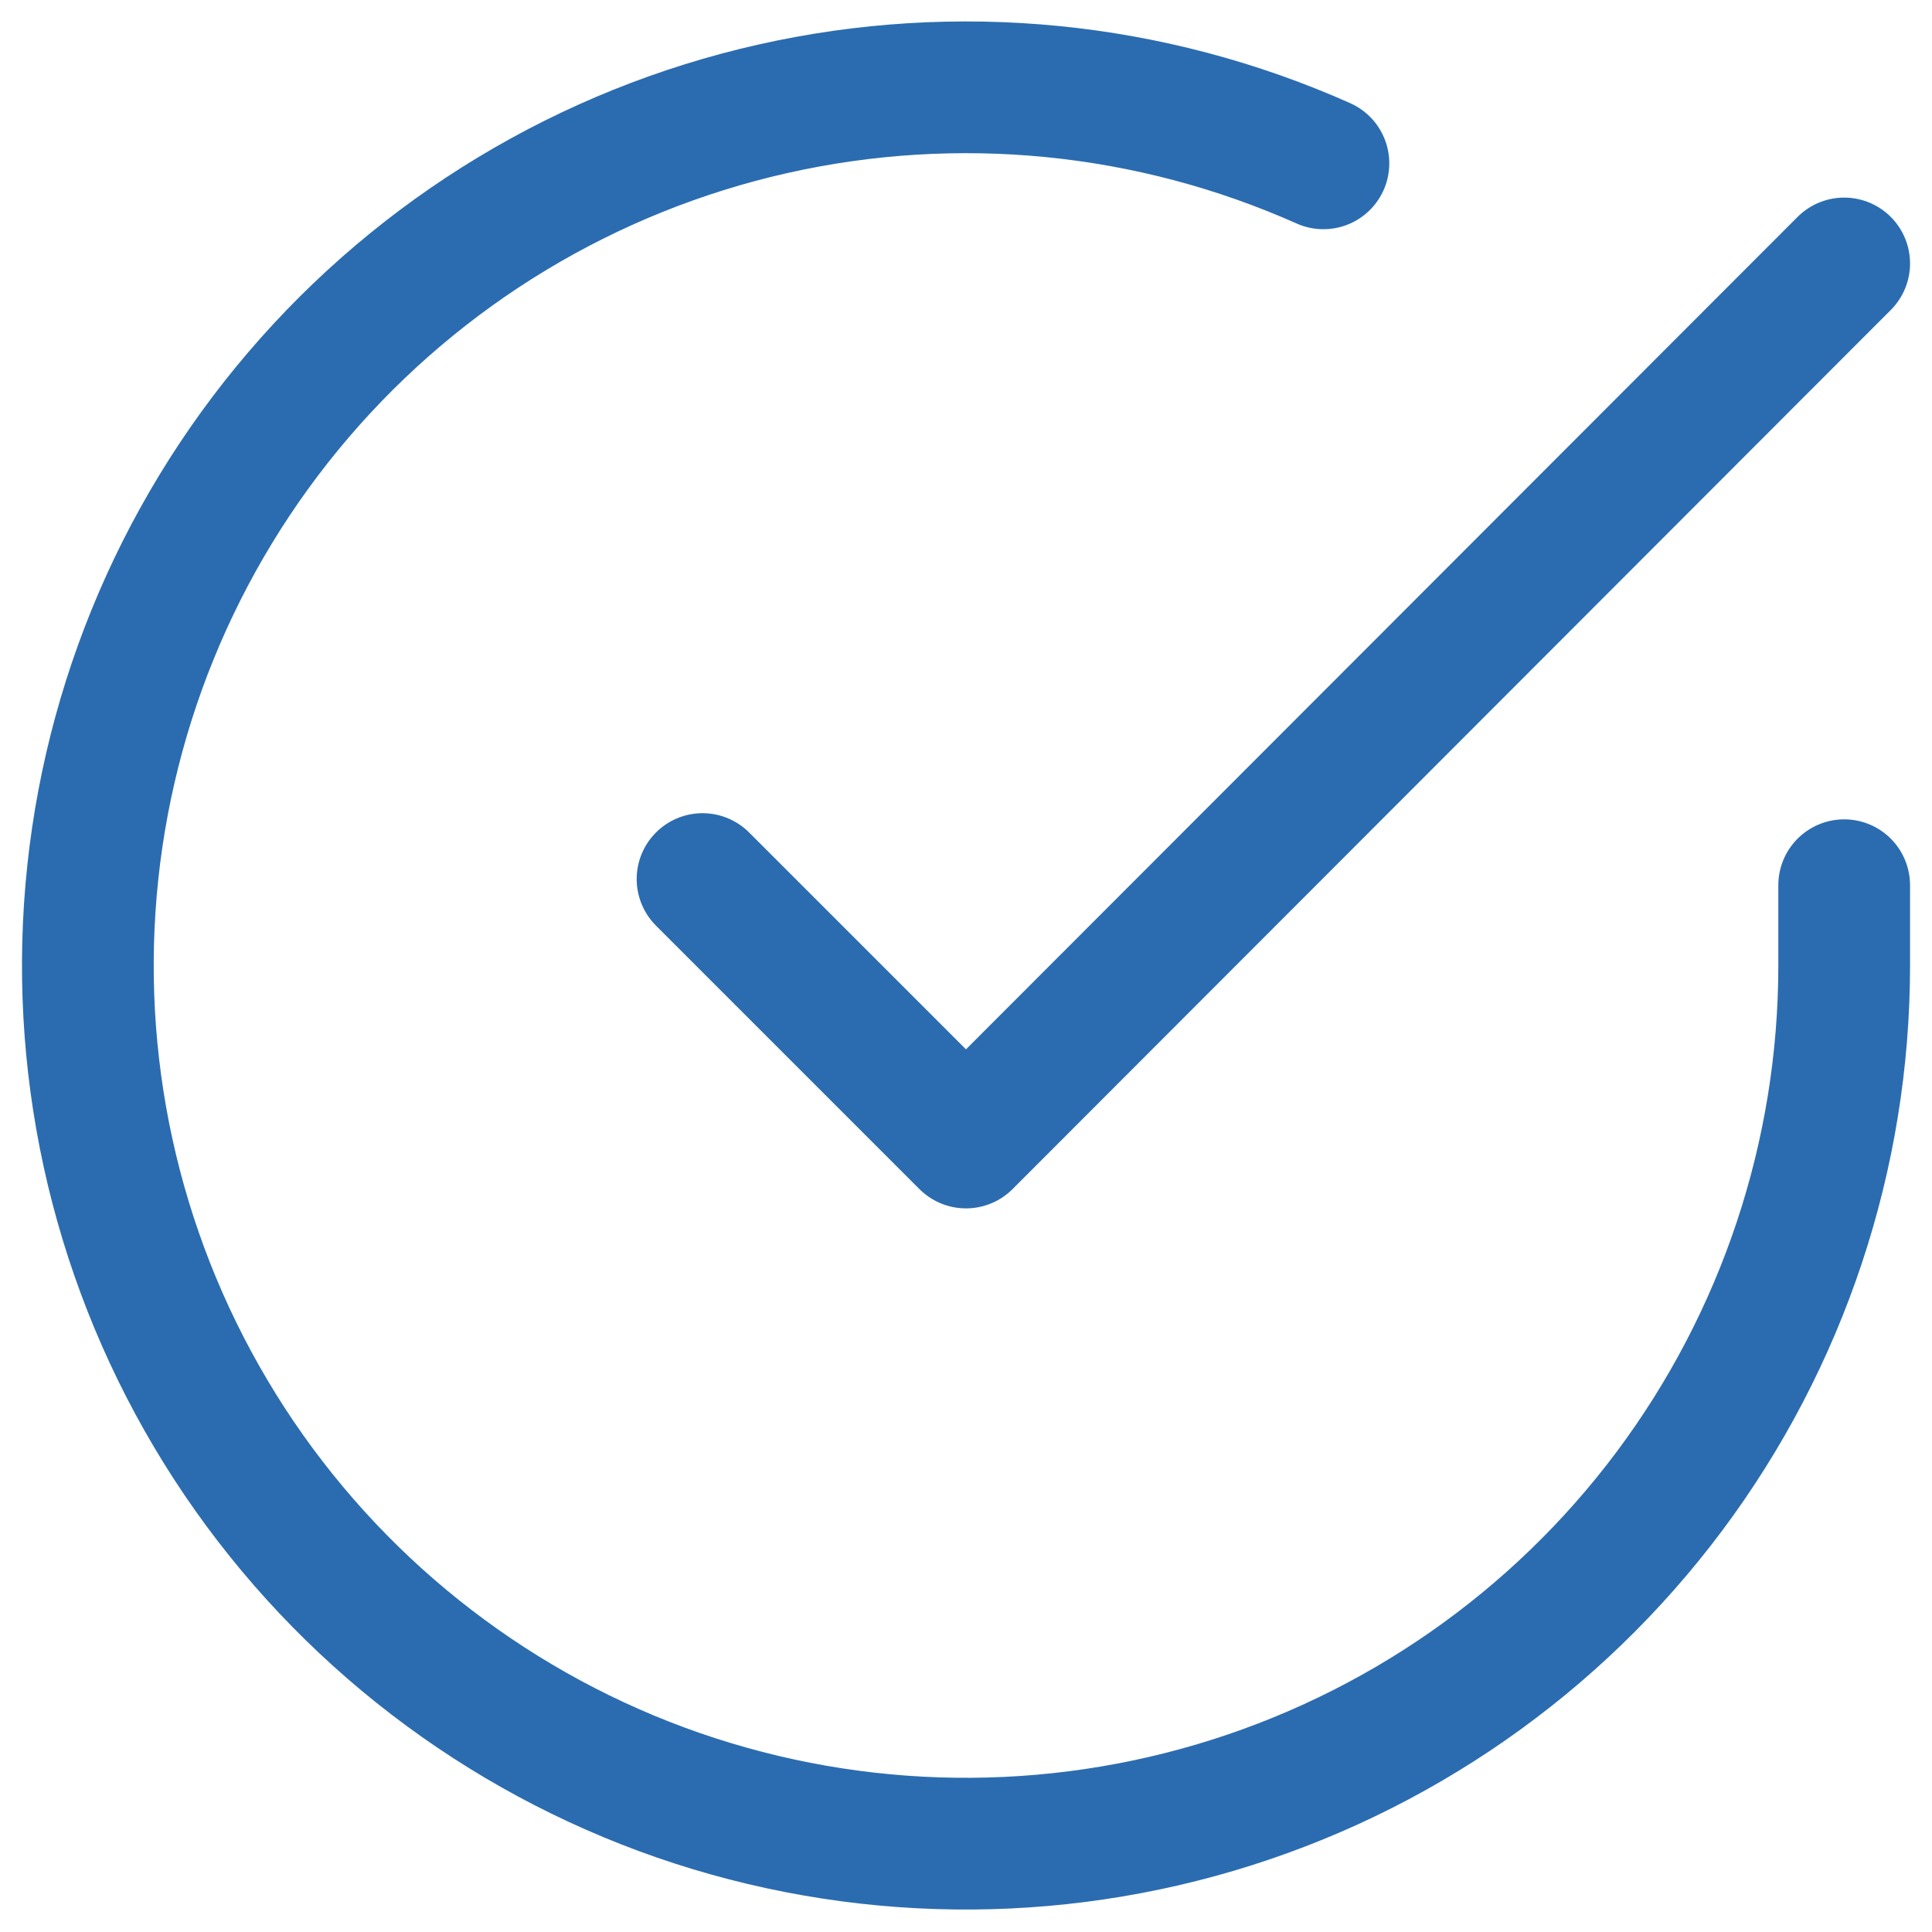
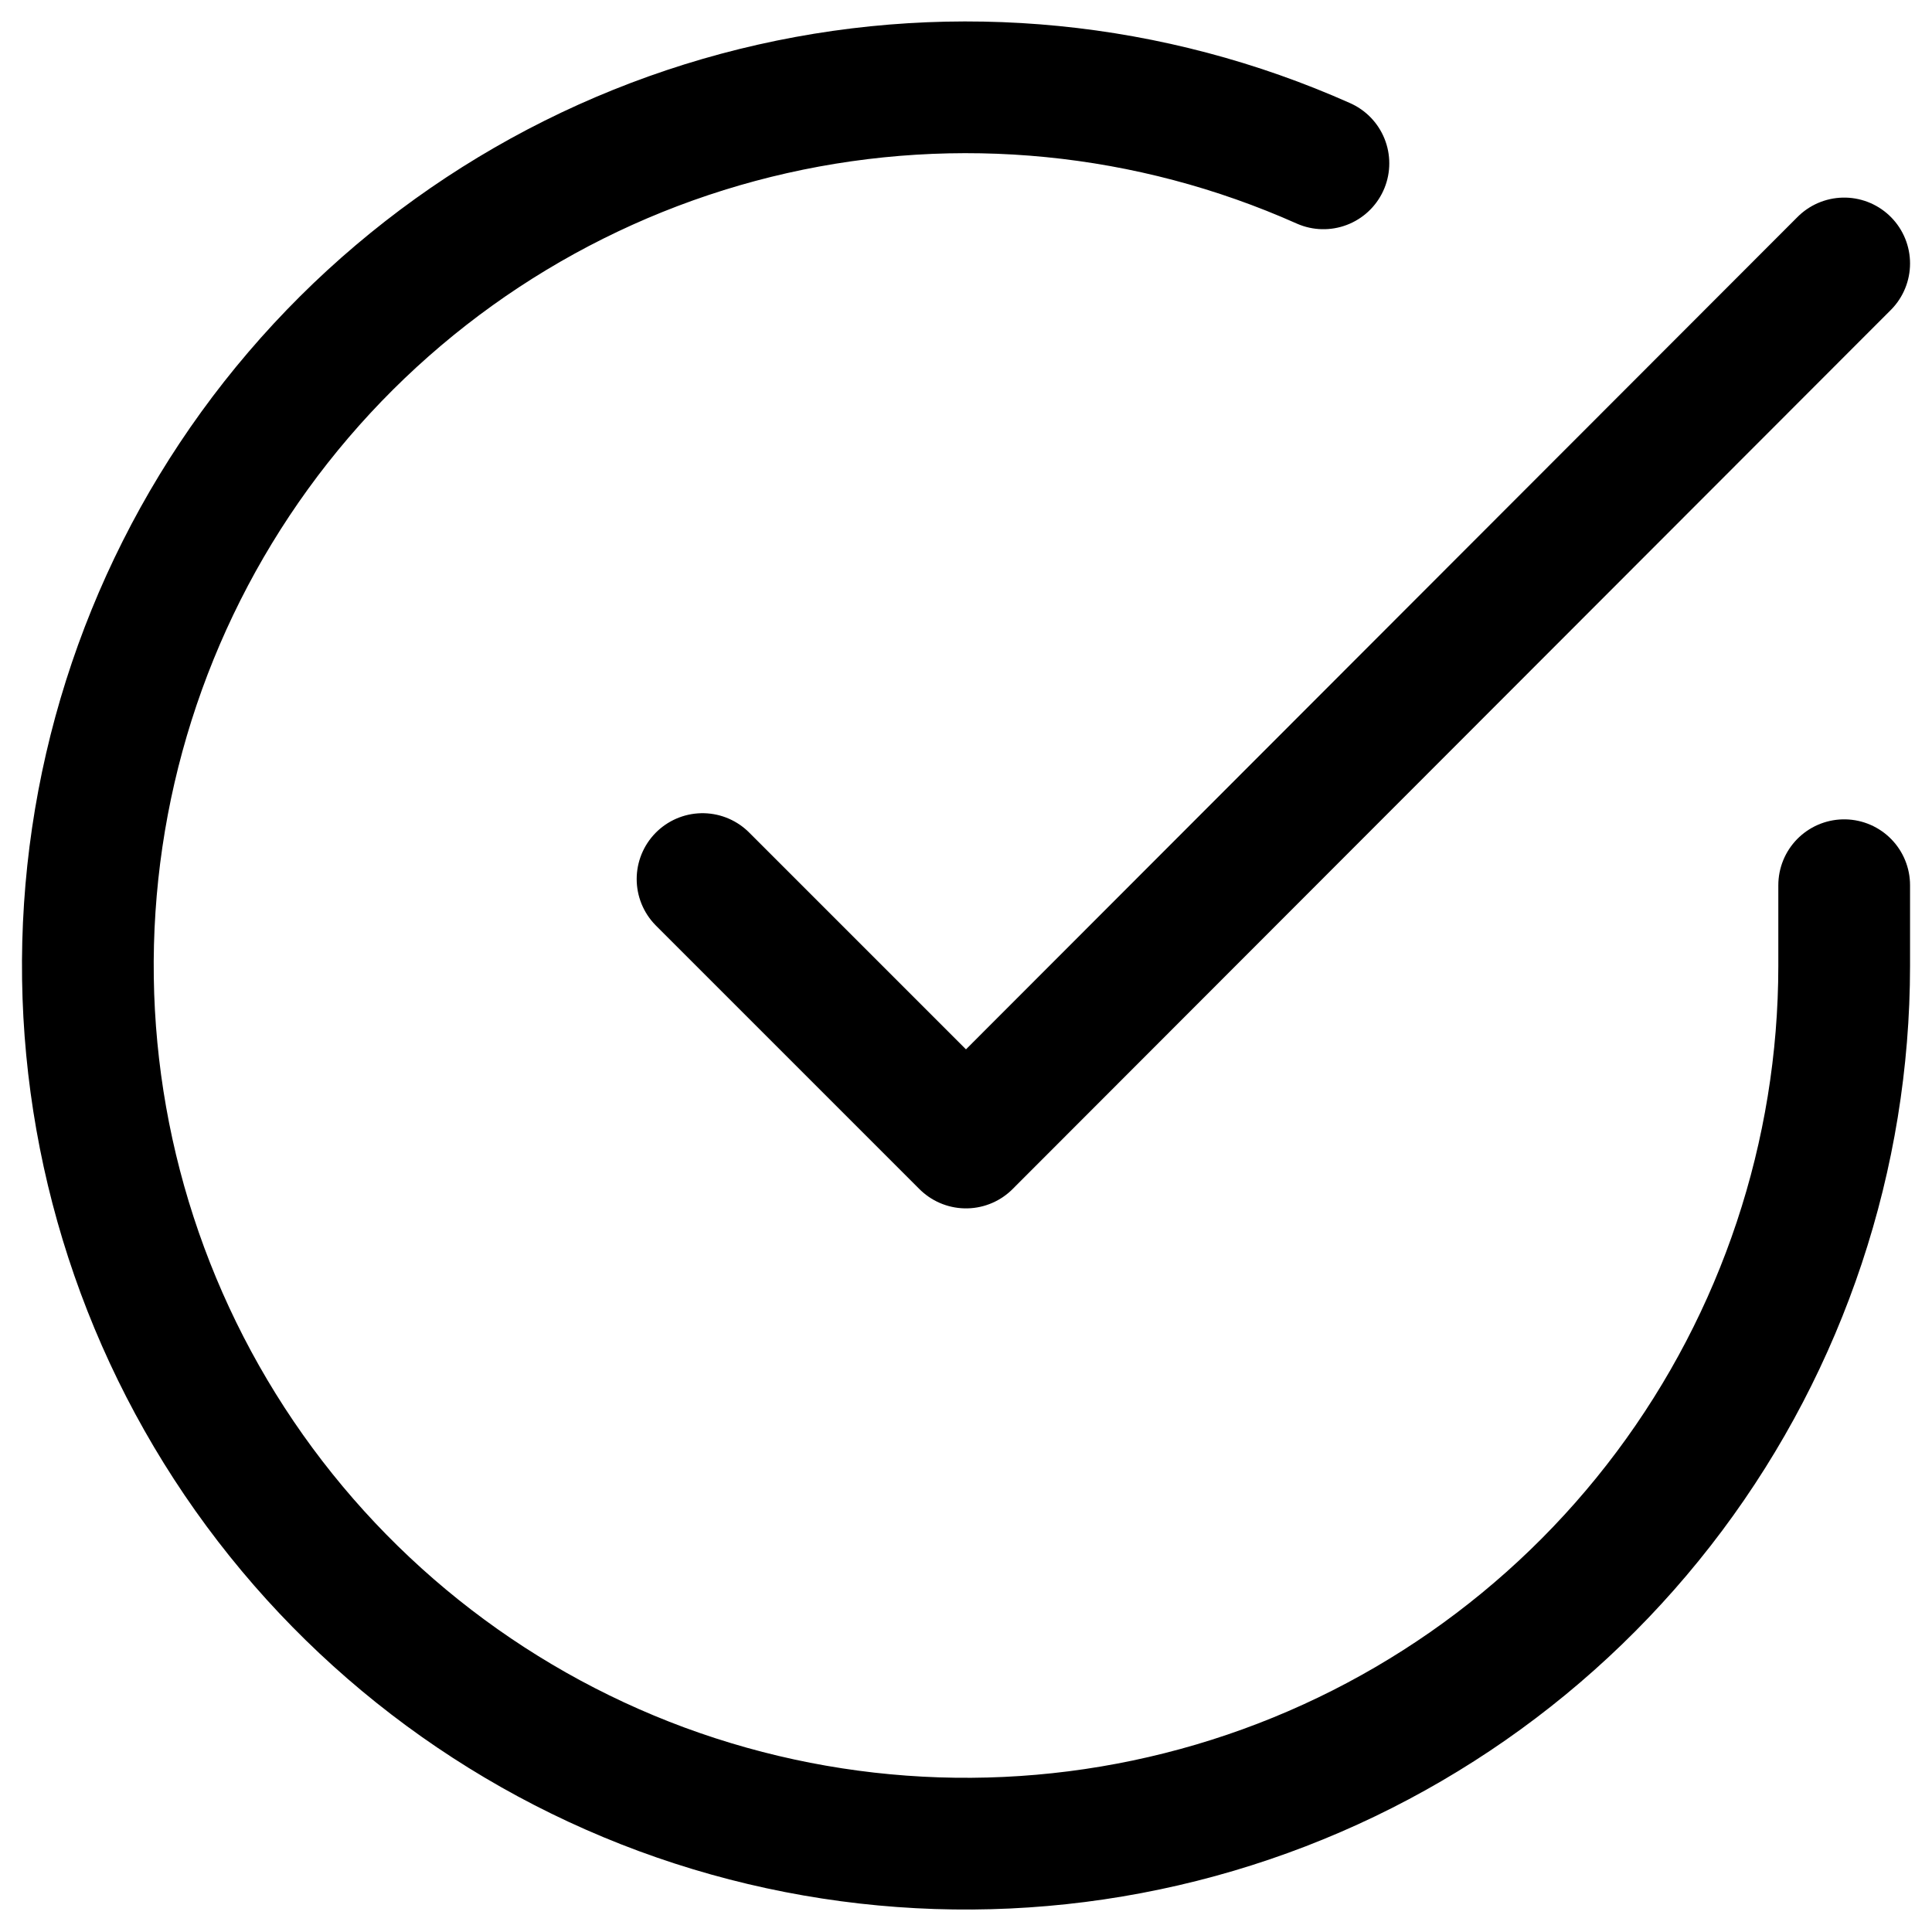
<svg xmlns="http://www.w3.org/2000/svg" width="22" height="22" viewBox="0 0 22 22" fill="none">
-   <path d="M21 10.08V11C20.999 13.156 20.3 15.255 19.009 16.982C17.718 18.709 15.903 19.973 13.835 20.584C11.767 21.195 9.557 21.122 7.534 20.375C5.512 19.627 3.785 18.246 2.611 16.437C1.437 14.628 0.88 12.488 1.022 10.336C1.164 8.185 1.997 6.136 3.398 4.497C4.799 2.858 6.693 1.715 8.796 1.24C10.9 0.765 13.1 0.982 15.07 1.86M21 3L11 13.01L8 10.01" stroke="#2B6CB0" stroke-width="1.5" stroke-linecap="round" stroke-linejoin="round" />
+   <path d="M21 10.08V11C20.999 13.156 20.3 15.255 19.009 16.982C17.718 18.709 15.903 19.973 13.835 20.584C11.767 21.195 9.557 21.122 7.534 20.375C5.512 19.627 3.785 18.246 2.611 16.437C1.437 14.628 0.88 12.488 1.022 10.336C1.164 8.185 1.997 6.136 3.398 4.497C4.799 2.858 6.693 1.715 8.796 1.24C10.9 0.765 13.1 0.982 15.07 1.86M21 3L11 13.01L8 10.01" stroke="currentColor" stroke-width="1.5" stroke-linecap="round" stroke-linejoin="round" />
</svg>
